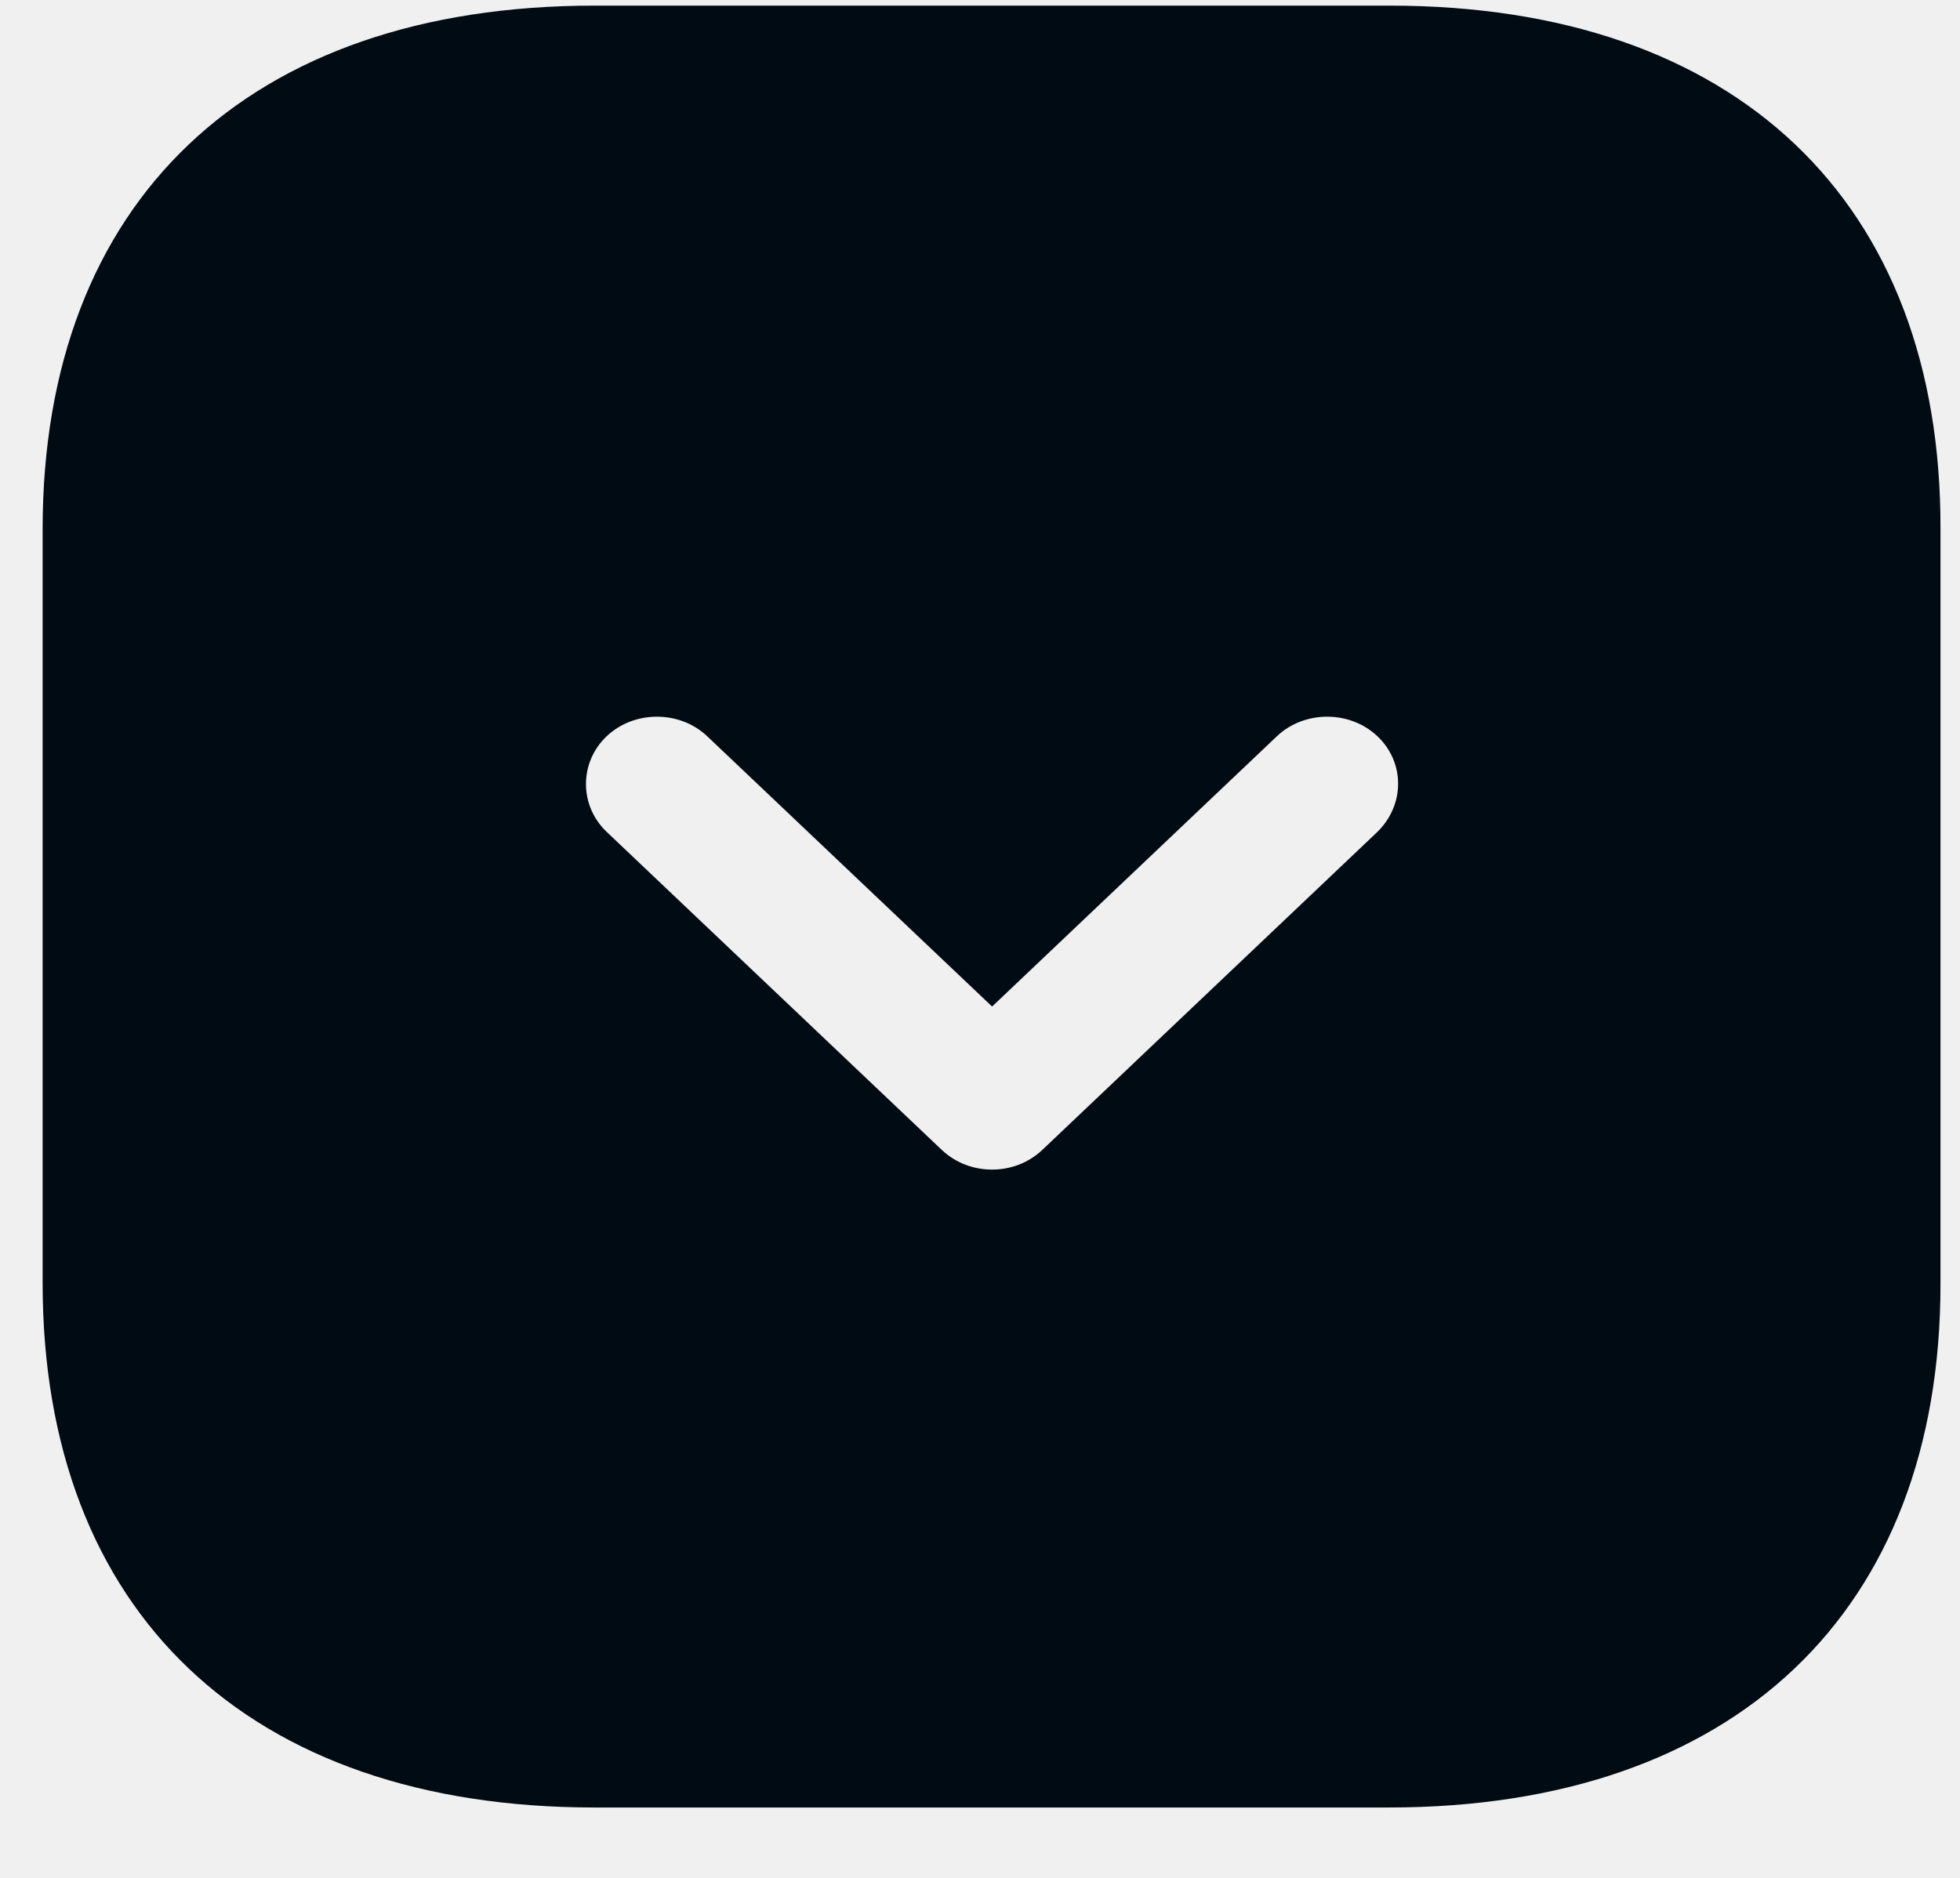
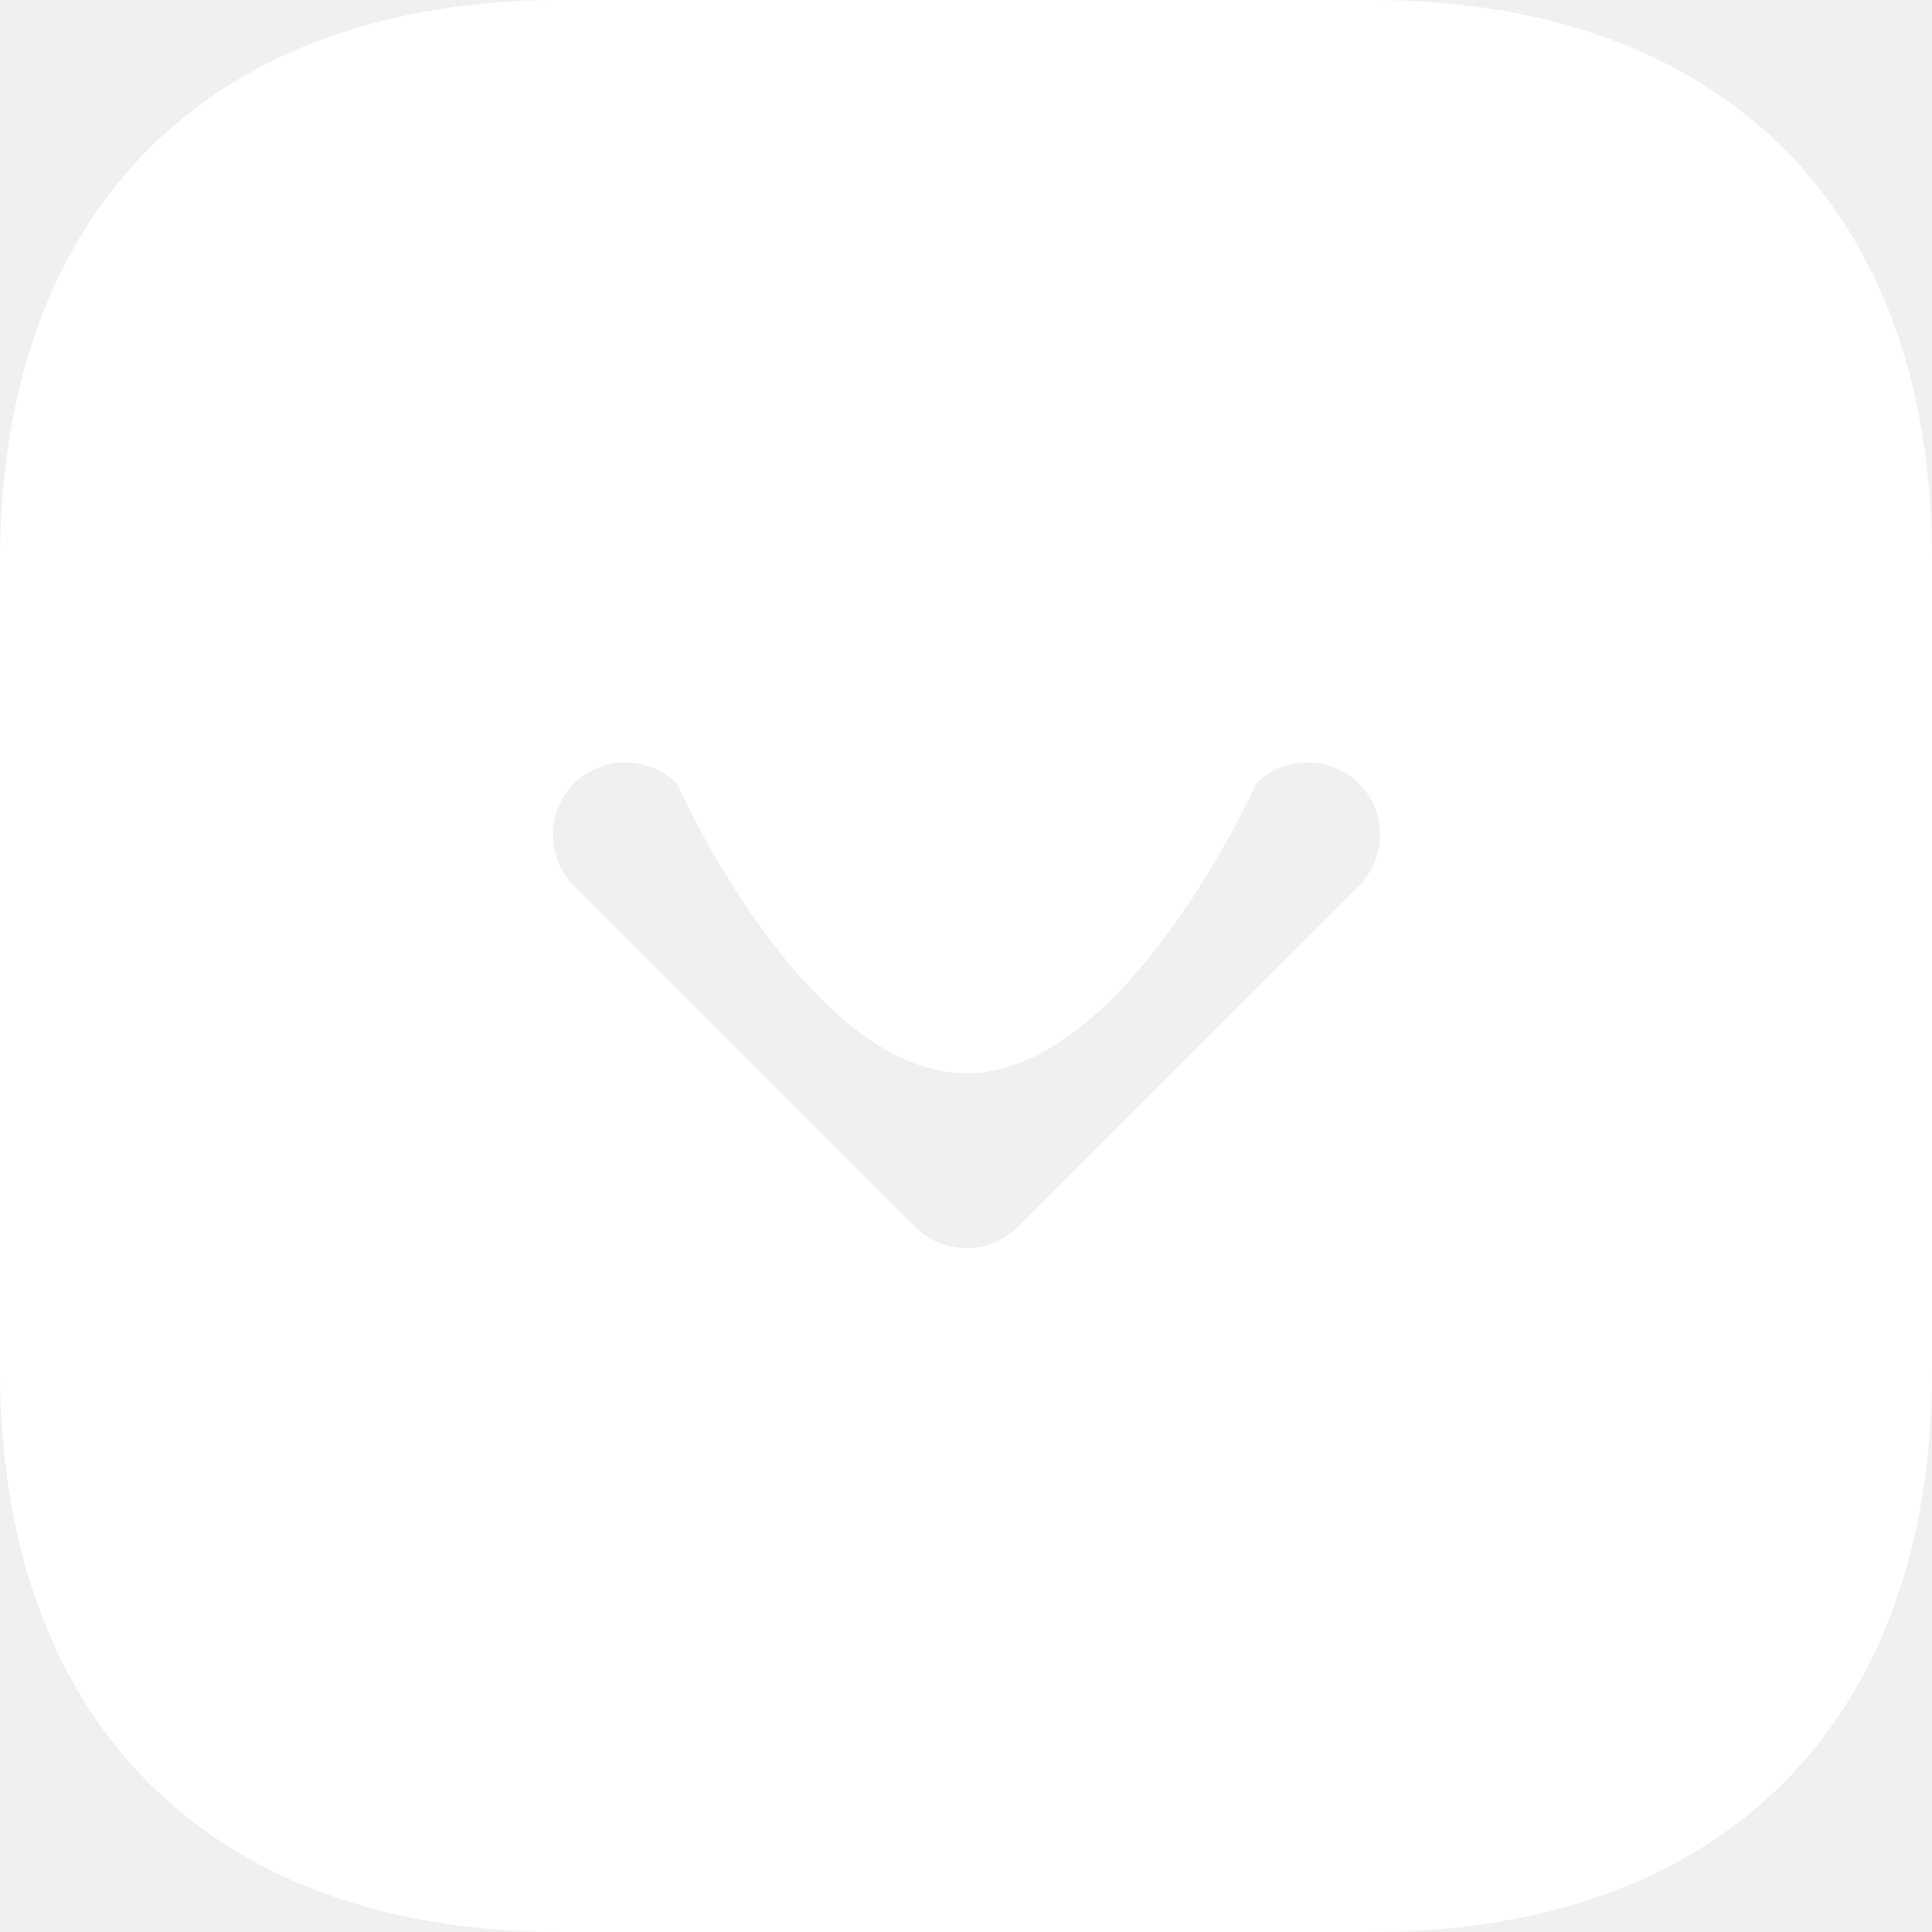
- <svg xmlns="http://www.w3.org/2000/svg" width="24" height="23" viewBox="0 0 24 23" fill="none">
-   <path d="M17.018 0.069H7.277C3.045 0.069 0.522 2.463 0.522 6.48V15.716C0.522 19.743 3.045 22.138 7.277 22.138H17.007C21.238 22.138 23.761 19.743 23.761 15.727V6.48C23.773 2.463 21.25 0.069 17.018 0.069ZM16.867 10.188L12.764 14.083C12.589 14.248 12.368 14.325 12.148 14.325C11.927 14.325 11.706 14.248 11.531 14.083L7.428 10.188C7.091 9.867 7.091 9.338 7.428 9.018C7.765 8.698 8.323 8.698 8.66 9.018L12.148 12.328L15.635 9.018C15.972 8.698 16.53 8.698 16.867 9.018C17.204 9.338 17.204 9.856 16.867 10.188Z" fill="#010B13" />
+ <svg xmlns="http://www.w3.org/2000/svg" width="10" height="10" viewBox="0 0 10 10" fill="none">
+   <path d="M7.099 0H2.906C1.086 0 0 1.085 0 2.905V7.09C0 8.915 1.086 10 2.906 10H7.094C8.914 10 10 8.915 10 7.095V2.905C10.005 1.085 8.919 0 7.099 0ZM7.034 4.585L5.268 6.35C5.193 6.425 5.098 6.46 5.002 6.46C4.907 6.46 4.812 6.425 4.737 6.35L2.971 4.585C2.826 4.44 2.826 4.2 2.971 4.055C3.117 3.91 3.357 3.91 3.502 4.055C3.502 4.055 4.174 5.555 5.002 5.555C5.831 5.555 6.503 4.055 6.503 4.055C6.648 3.91 6.888 3.91 7.034 4.055C7.179 4.2 7.179 4.435 7.034 4.585Z" fill="white" />
</svg>
